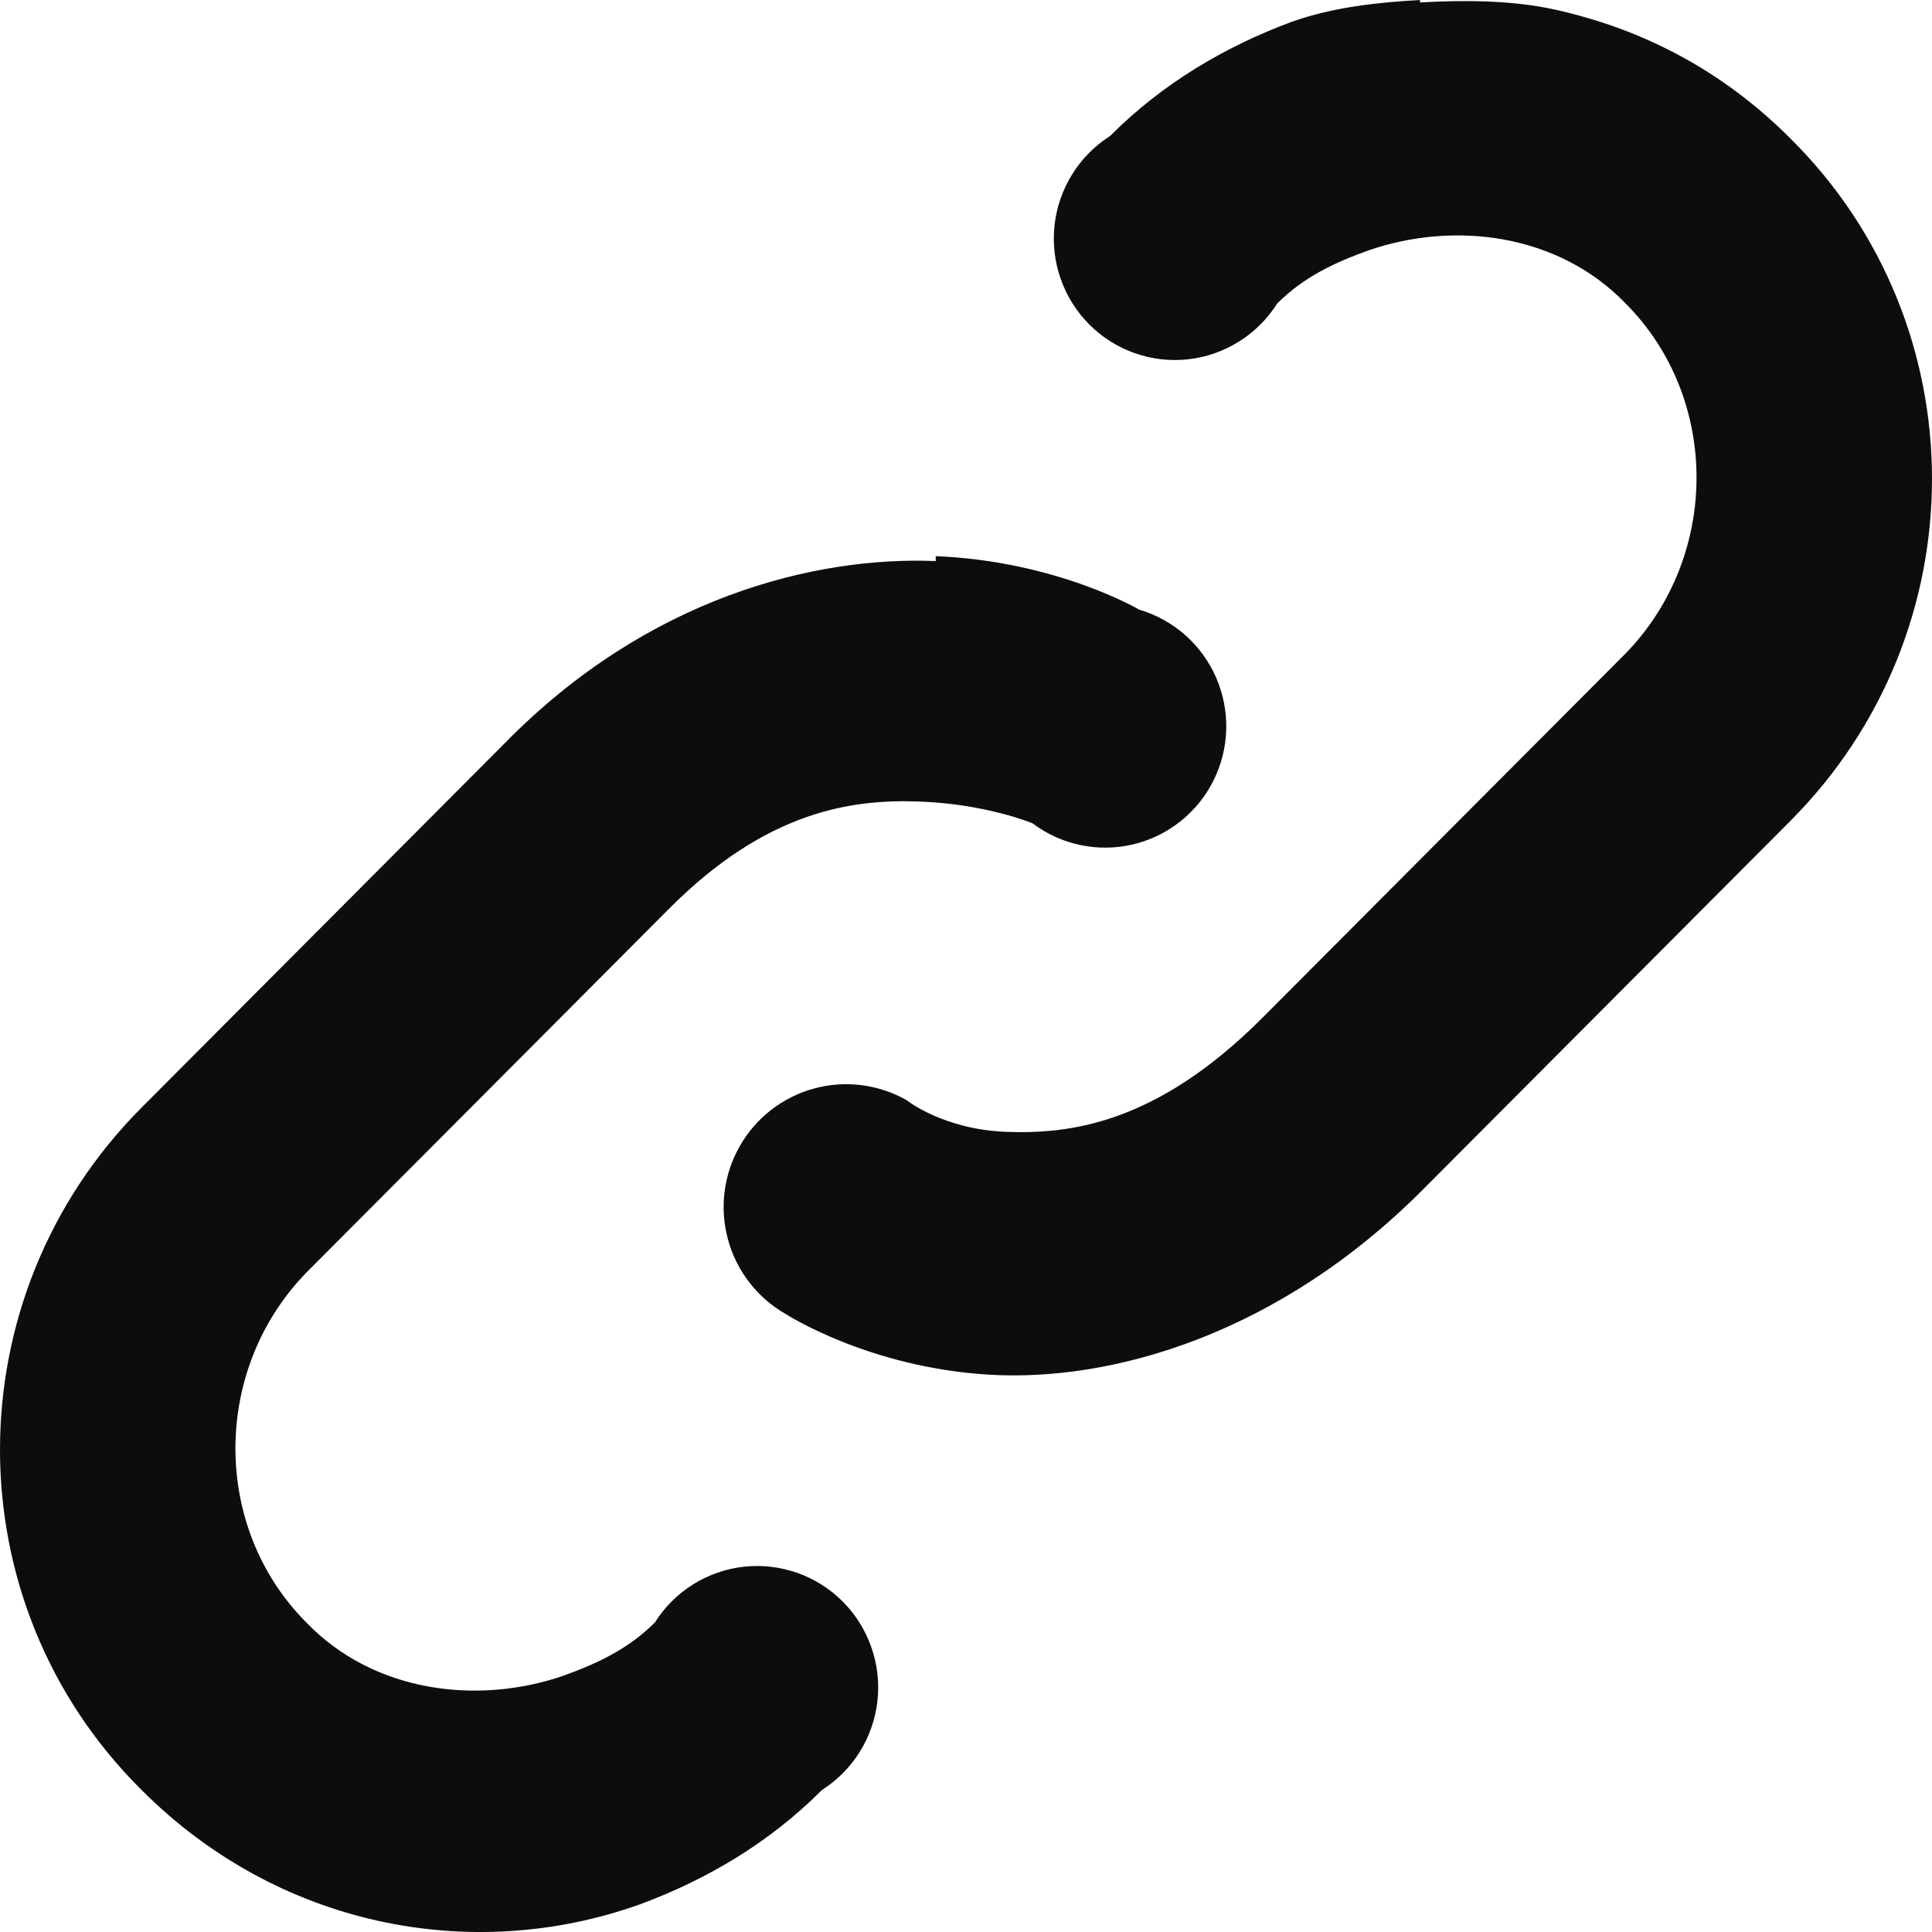
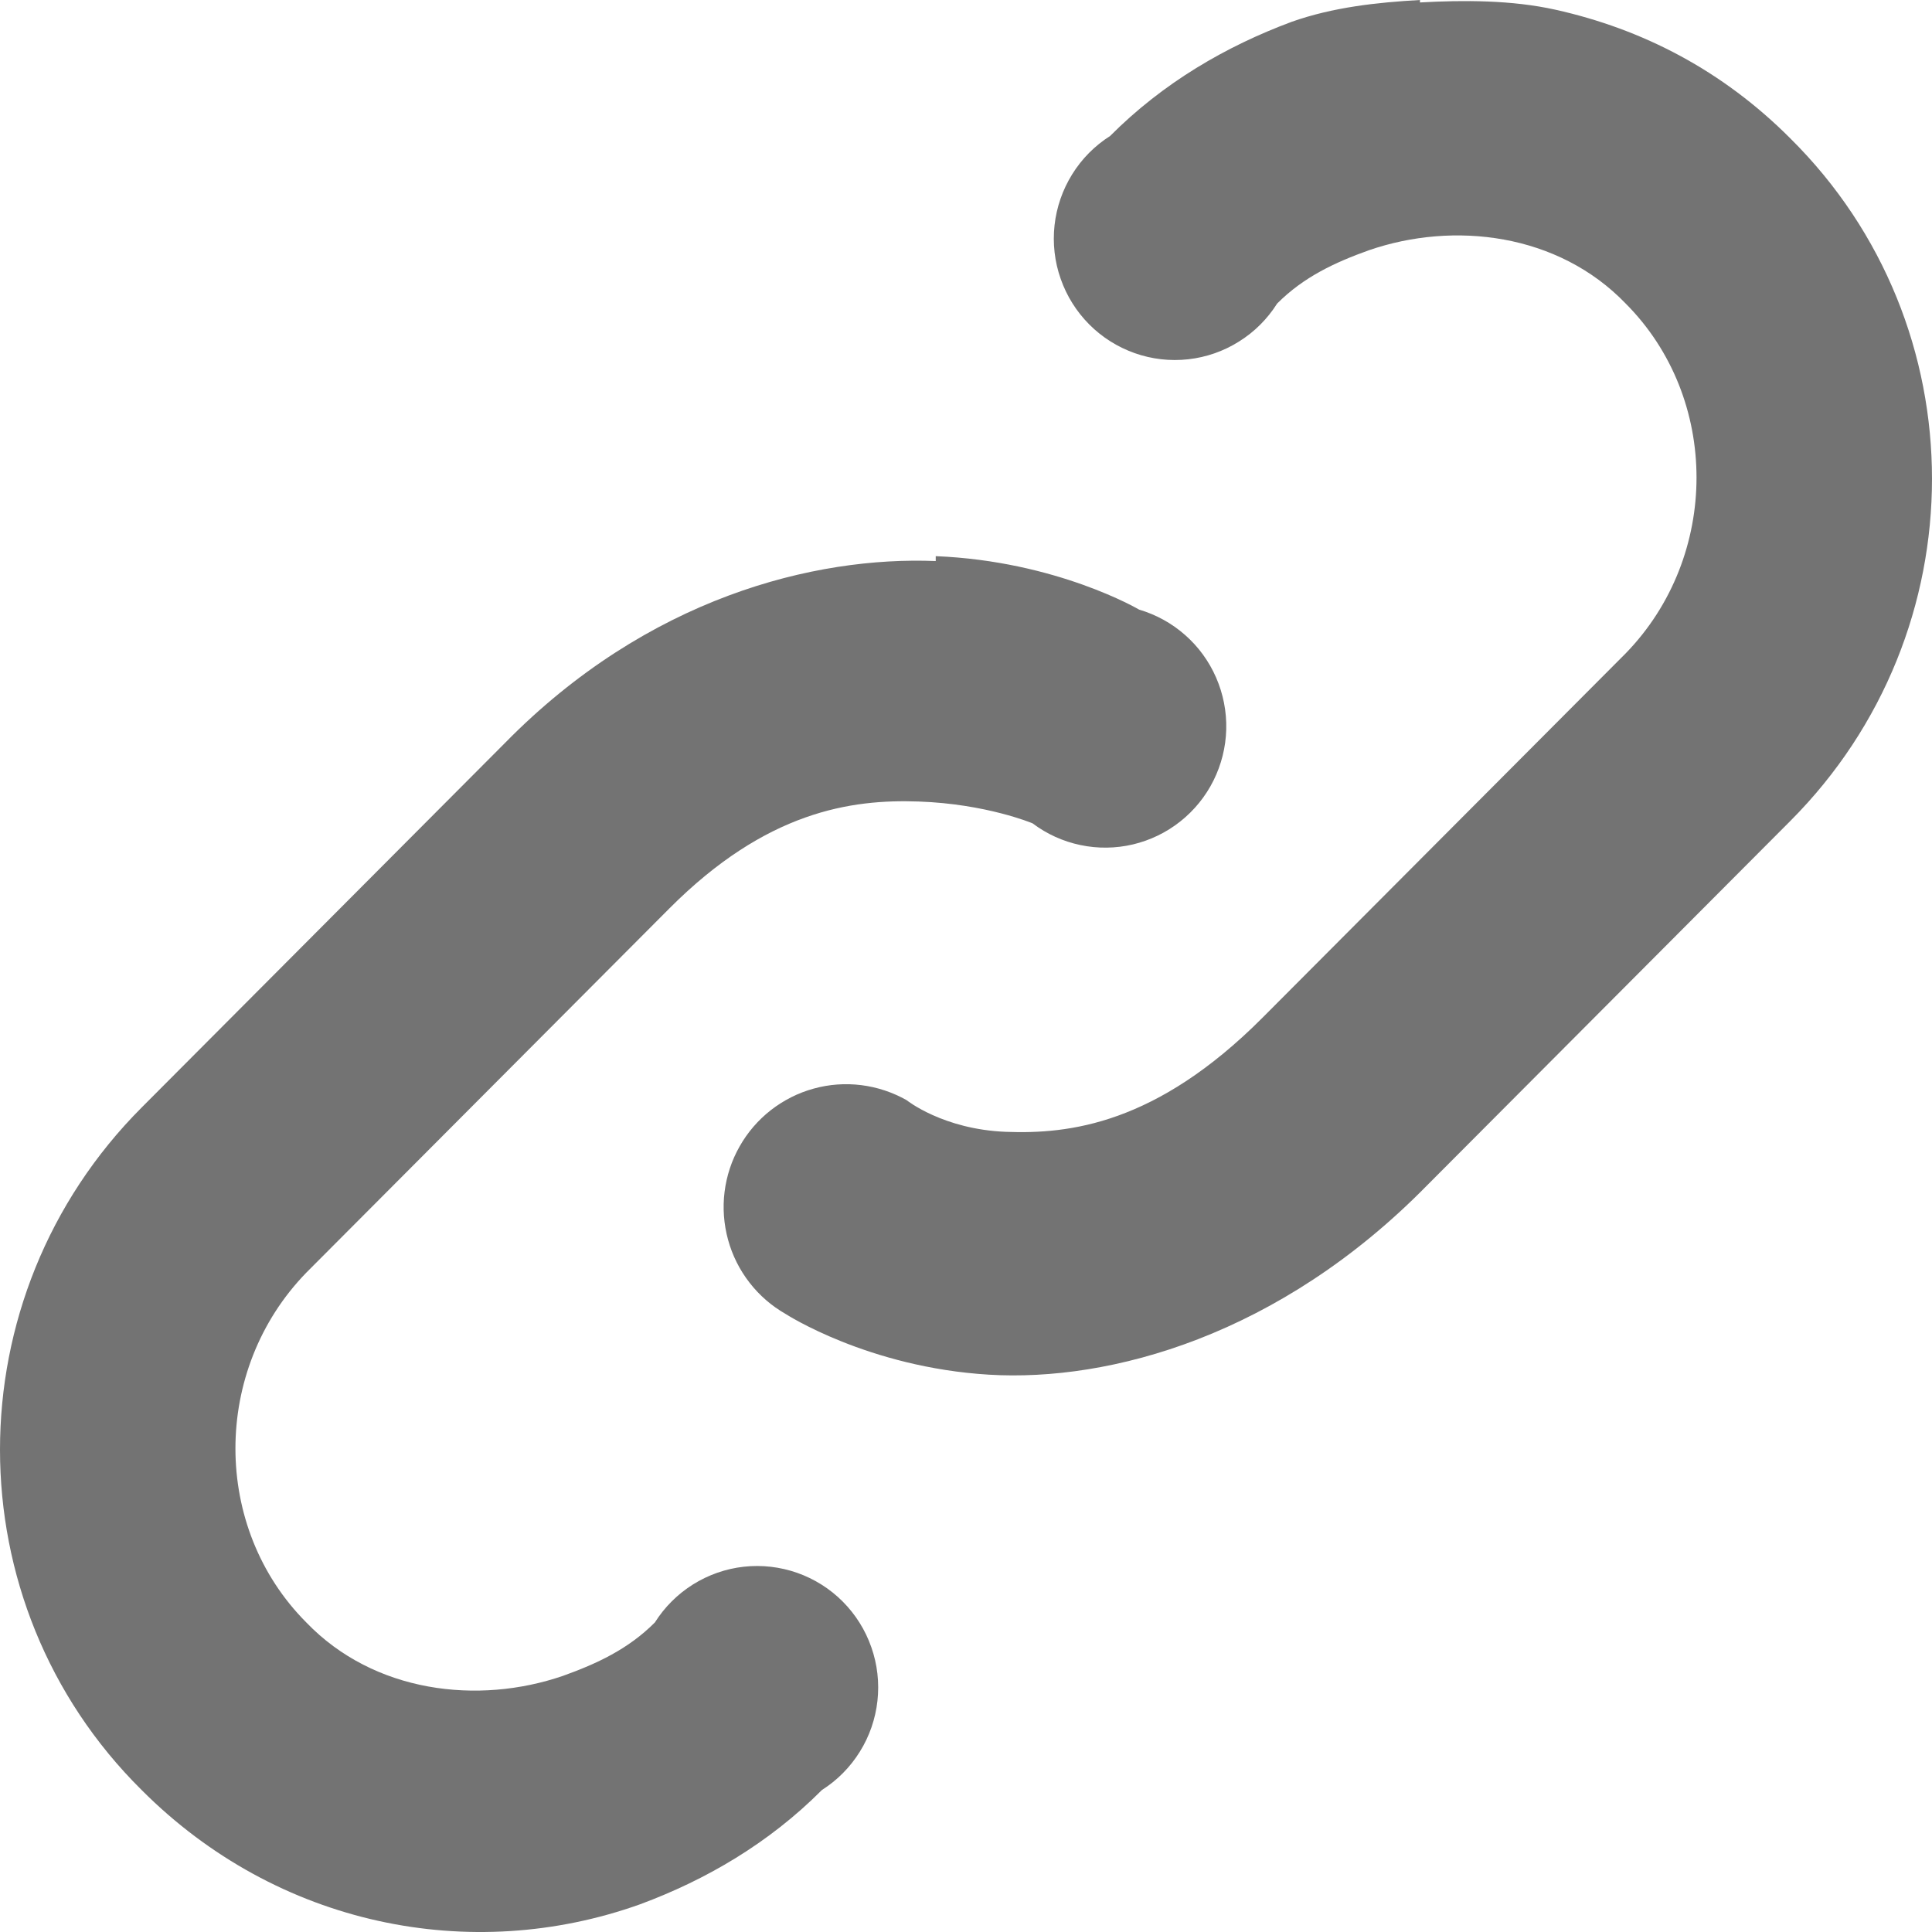
<svg xmlns="http://www.w3.org/2000/svg" width="30" height="30" viewBox="0 0 30 30" fill="none">
-   <path d="M22.049 0C21.372 0.038 20.695 0.113 20.056 0.339C19.041 0.717 18.064 1.282 17.237 2.112C16.999 2.263 16.798 2.466 16.649 2.706C16.5 2.946 16.406 3.216 16.375 3.497C16.344 3.778 16.376 4.063 16.47 4.329C16.563 4.596 16.715 4.838 16.914 5.038C17.113 5.238 17.355 5.39 17.621 5.484C17.887 5.578 18.17 5.61 18.45 5.579C18.73 5.548 19 5.454 19.238 5.304C19.478 5.155 19.68 4.953 19.831 4.714C20.244 4.299 20.733 4.073 21.259 3.885C22.575 3.432 24.192 3.621 25.244 4.714C26.71 6.185 26.71 8.636 25.244 10.145L19.605 15.802C17.951 17.462 16.598 17.612 15.62 17.575C14.643 17.537 14.079 17.084 14.079 17.084C13.862 16.961 13.622 16.881 13.374 16.85C13.127 16.819 12.875 16.837 12.634 16.904C12.393 16.97 12.168 17.084 11.97 17.238C11.773 17.392 11.608 17.583 11.485 17.801C11.361 18.019 11.282 18.259 11.251 18.508C11.22 18.756 11.239 19.009 11.305 19.25C11.371 19.492 11.484 19.718 11.638 19.916C11.791 20.114 11.982 20.279 12.199 20.403C12.199 20.403 13.477 21.233 15.357 21.346C17.237 21.459 19.868 20.743 22.162 18.404L27.801 12.747C30.733 9.806 30.733 5.054 27.801 2.15C26.748 1.094 25.508 0.453 24.154 0.151C23.477 0 22.726 0 22.049 0.038V0ZM14.53 8.712C12.65 8.636 10.056 9.278 7.838 11.54L2.199 17.198C-0.733 20.139 -0.733 24.891 2.199 27.795C4.305 29.907 7.312 30.511 9.944 29.568C10.959 29.191 11.936 28.625 12.763 27.795C13.001 27.644 13.202 27.441 13.351 27.201C13.501 26.961 13.594 26.691 13.625 26.41C13.656 26.129 13.624 25.845 13.53 25.578C13.437 25.311 13.285 25.069 13.086 24.869C12.887 24.669 12.645 24.517 12.379 24.423C12.114 24.33 11.83 24.297 11.55 24.328C11.27 24.359 11.001 24.453 10.761 24.603C10.522 24.753 10.32 24.954 10.169 25.193C9.756 25.608 9.267 25.834 8.741 26.023C7.425 26.475 5.808 26.287 4.756 25.193C3.289 23.722 3.289 21.271 4.756 19.762L10.395 14.105C11.899 12.597 13.214 12.408 14.267 12.446C15.319 12.483 16.034 12.785 16.034 12.785C16.254 12.951 16.508 13.066 16.777 13.122C17.047 13.179 17.326 13.175 17.593 13.112C17.861 13.048 18.112 12.927 18.328 12.755C18.544 12.584 18.72 12.367 18.843 12.12C18.966 11.873 19.034 11.602 19.041 11.325C19.048 11.049 18.994 10.775 18.884 10.522C18.774 10.269 18.61 10.043 18.403 9.861C18.196 9.678 17.952 9.544 17.688 9.466C17.688 9.466 16.41 8.712 14.53 8.636V8.712Z" fill="#0E0D0D" />
+   <path d="M22.049 0C21.372 0.038 20.695 0.113 20.056 0.339C19.041 0.717 18.064 1.282 17.237 2.112C16.999 2.263 16.798 2.466 16.649 2.706C16.5 2.946 16.406 3.216 16.375 3.497C16.344 3.778 16.376 4.063 16.47 4.329C16.563 4.596 16.715 4.838 16.914 5.038C17.113 5.238 17.355 5.39 17.621 5.484C17.887 5.578 18.17 5.61 18.45 5.579C18.73 5.548 19 5.454 19.238 5.304C19.478 5.155 19.68 4.953 19.831 4.714C20.244 4.299 20.733 4.073 21.259 3.885C22.575 3.432 24.192 3.621 25.244 4.714C26.71 6.185 26.71 8.636 25.244 10.145L19.605 15.802C17.951 17.462 16.598 17.612 15.62 17.575C14.643 17.537 14.079 17.084 14.079 17.084C13.862 16.961 13.622 16.881 13.374 16.85C13.127 16.819 12.875 16.837 12.634 16.904C12.393 16.97 12.168 17.084 11.97 17.238C11.773 17.392 11.608 17.583 11.485 17.801C11.361 18.019 11.282 18.259 11.251 18.508C11.22 18.756 11.239 19.009 11.305 19.25C11.371 19.492 11.484 19.718 11.638 19.916C11.791 20.114 11.982 20.279 12.199 20.403C12.199 20.403 13.477 21.233 15.357 21.346C17.237 21.459 19.868 20.743 22.162 18.404L27.801 12.747C30.733 9.806 30.733 5.054 27.801 2.15C26.748 1.094 25.508 0.453 24.154 0.151C23.477 0 22.726 0 22.049 0.038V0ZM14.53 8.712C12.65 8.636 10.056 9.278 7.838 11.54L2.199 17.198C-0.733 20.139 -0.733 24.891 2.199 27.795C4.305 29.907 7.312 30.511 9.944 29.568C10.959 29.191 11.936 28.625 12.763 27.795C13.001 27.644 13.202 27.441 13.351 27.201C13.501 26.961 13.594 26.691 13.625 26.41C13.656 26.129 13.624 25.845 13.53 25.578C13.437 25.311 13.285 25.069 13.086 24.869C12.887 24.669 12.645 24.517 12.379 24.423C12.114 24.33 11.83 24.297 11.55 24.328C11.27 24.359 11.001 24.453 10.761 24.603C10.522 24.753 10.32 24.954 10.169 25.193C9.756 25.608 9.267 25.834 8.741 26.023C7.425 26.475 5.808 26.287 4.756 25.193C3.289 23.722 3.289 21.271 4.756 19.762L10.395 14.105C11.899 12.597 13.214 12.408 14.267 12.446C15.319 12.483 16.034 12.785 16.034 12.785C16.254 12.951 16.508 13.066 16.777 13.122C17.047 13.179 17.326 13.175 17.593 13.112C17.861 13.048 18.112 12.927 18.328 12.755C18.544 12.584 18.72 12.367 18.843 12.12C18.966 11.873 19.034 11.602 19.041 11.325C19.048 11.049 18.994 10.775 18.884 10.522C18.774 10.269 18.61 10.043 18.403 9.861C18.196 9.678 17.952 9.544 17.688 9.466C17.688 9.466 16.41 8.712 14.53 8.636V8.712Z" fill="#737373" />
</svg>
